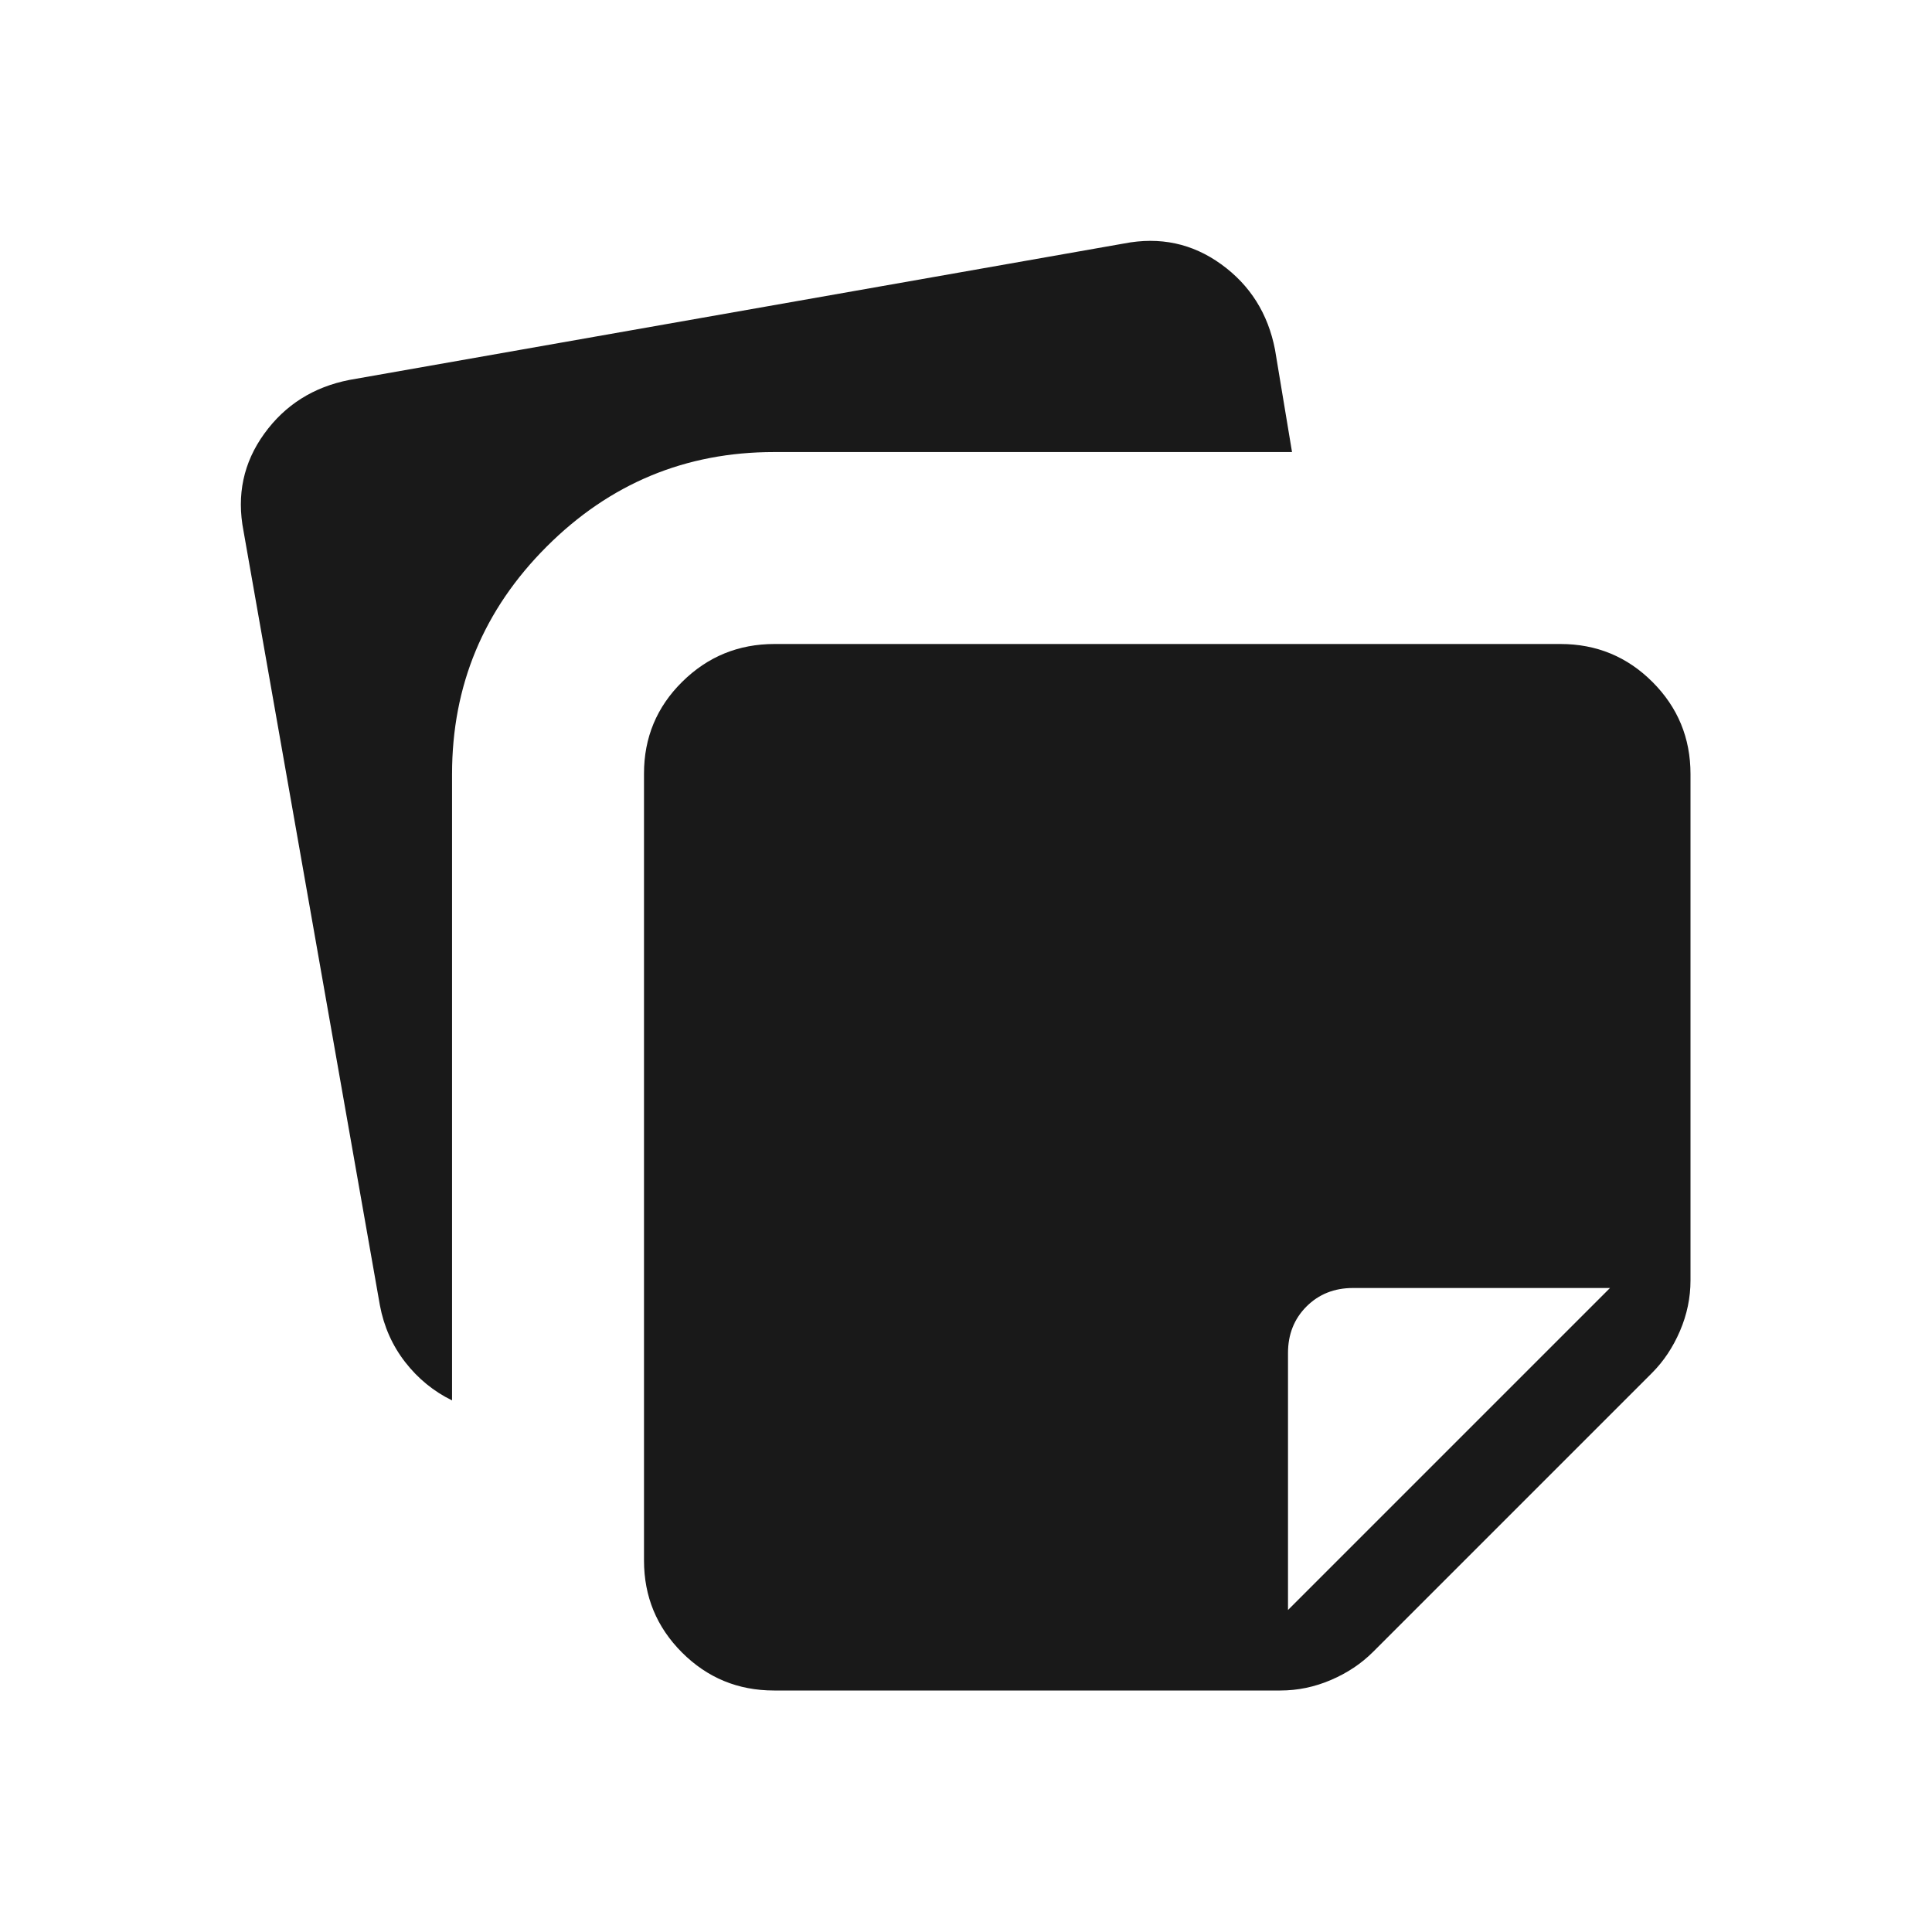
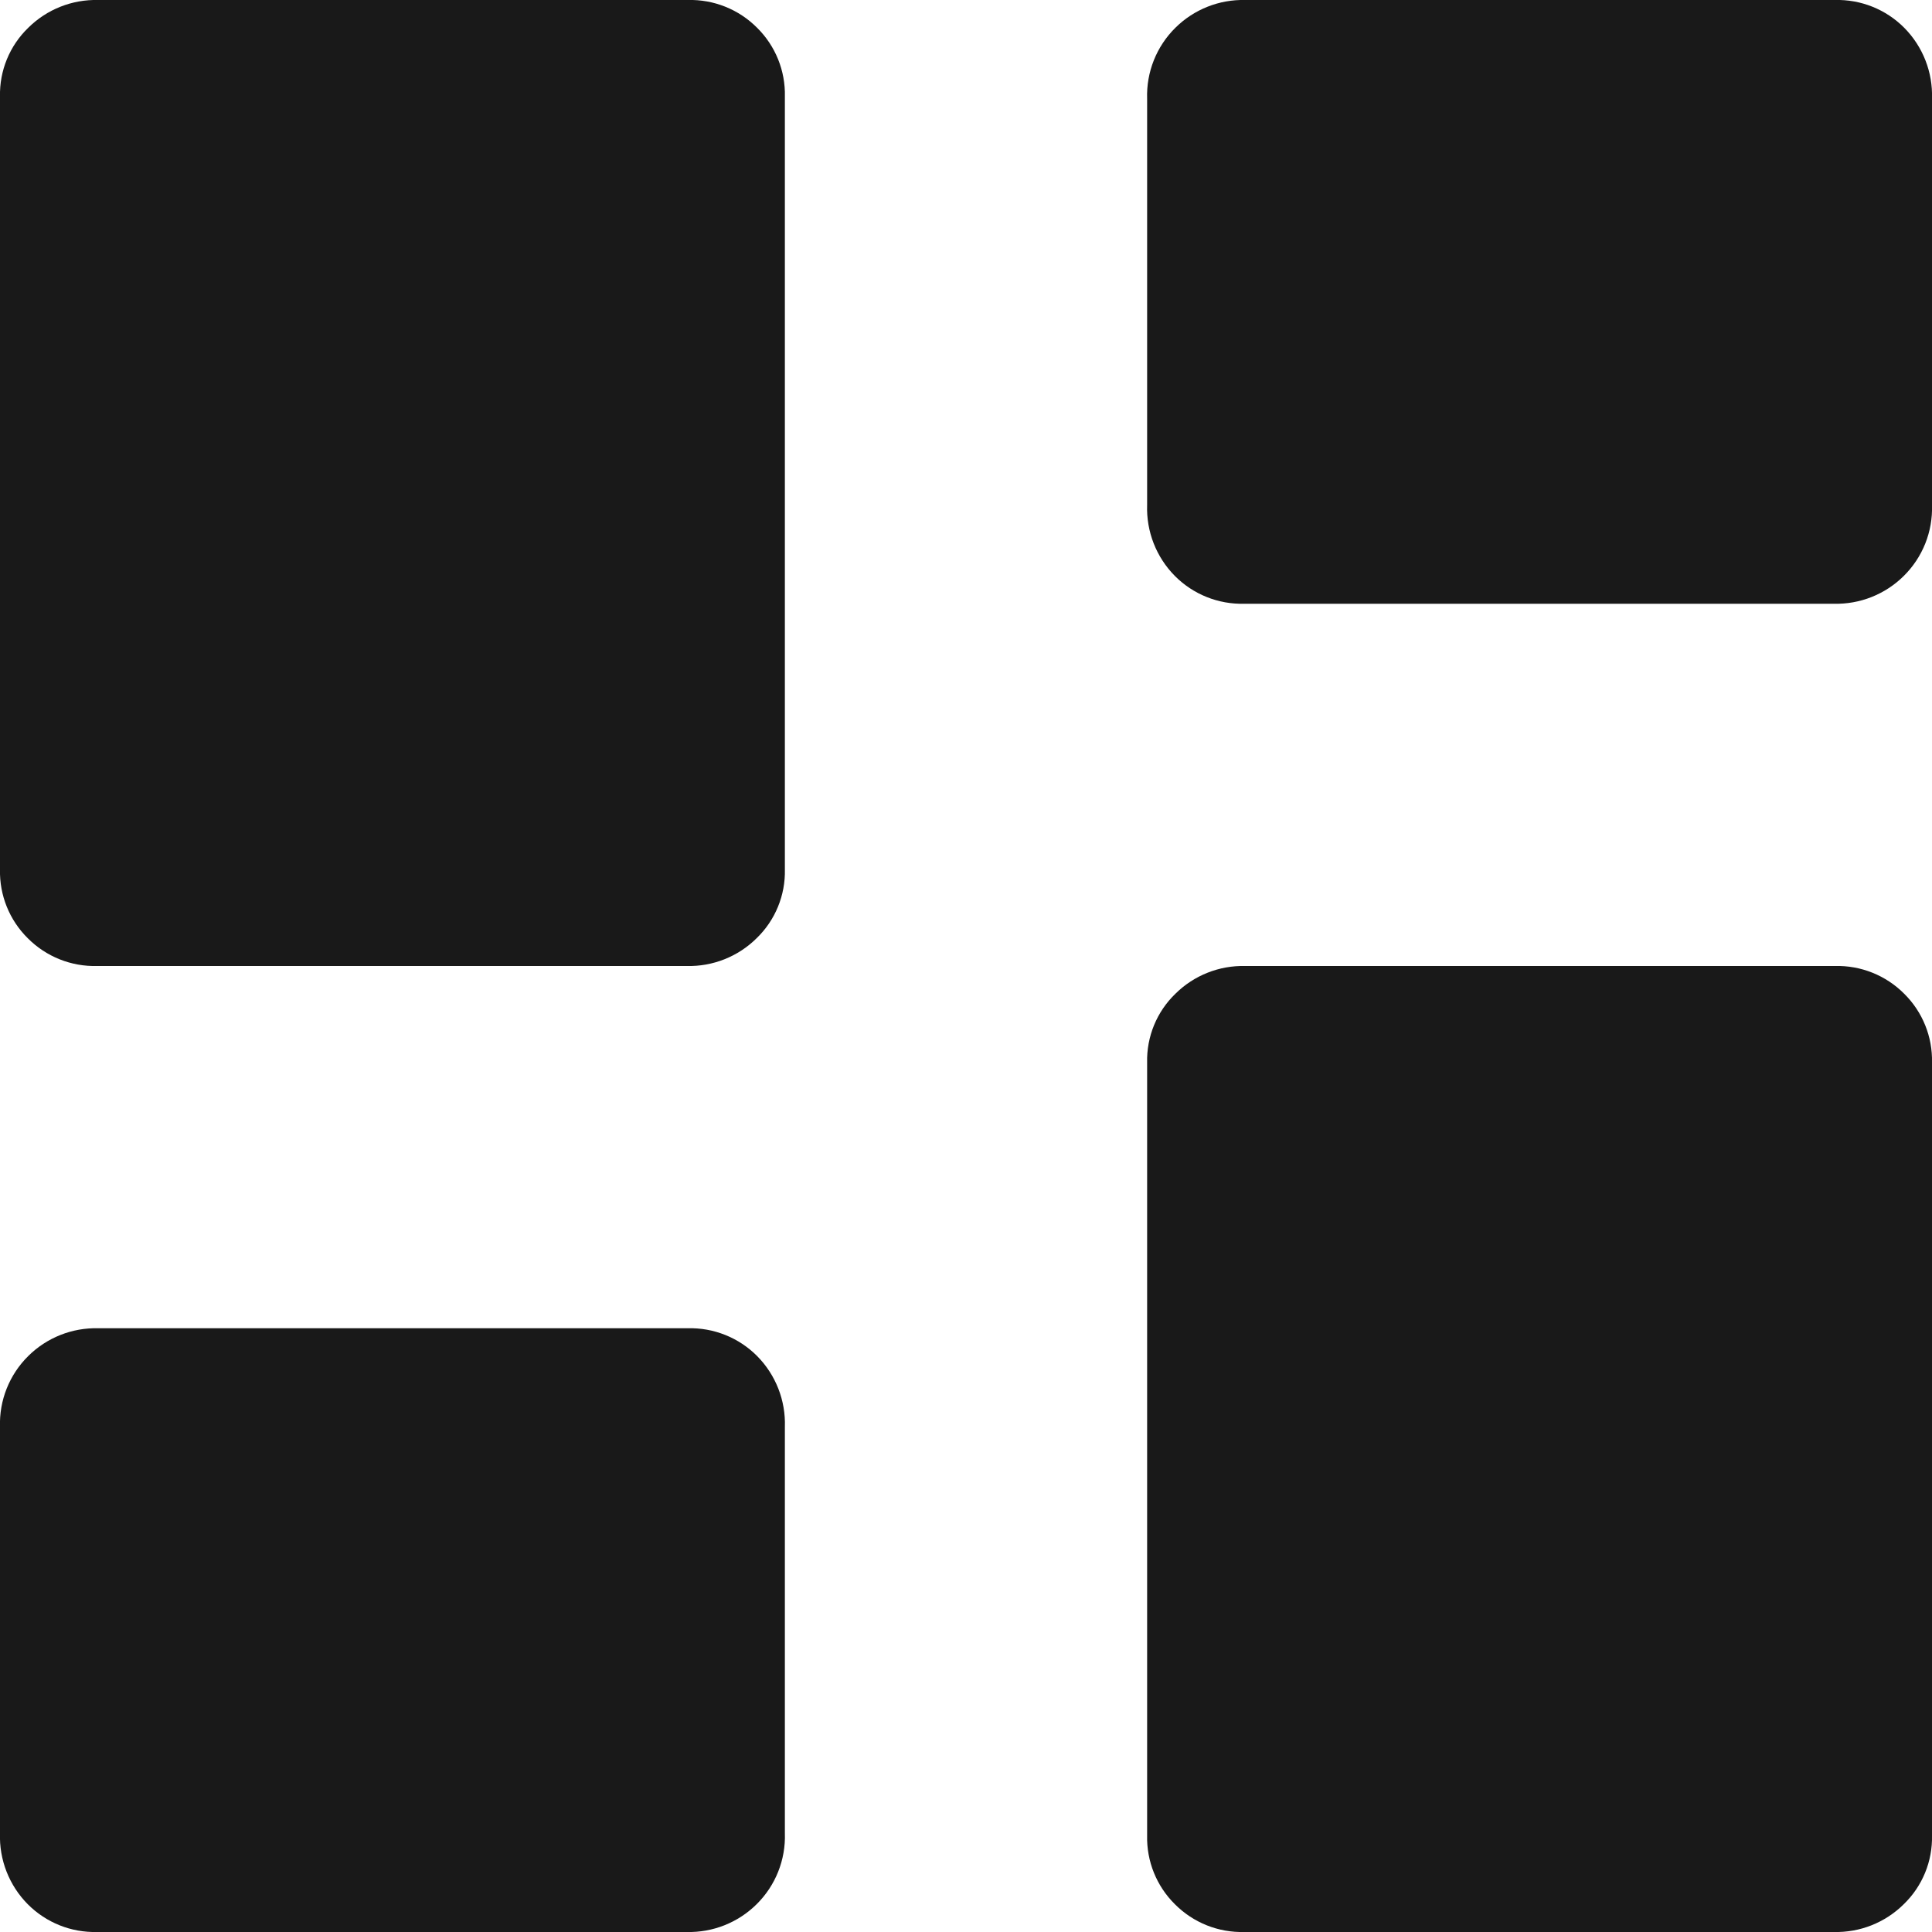
- <svg xmlns="http://www.w3.org/2000/svg" height="24px" viewBox="0 -960 960 960" width="24px" fill="#191919">
-   <path d="M320-184.62v-391q0-26.84 19-45.61T384.85-640h390.53q26.85 0 45.74 18.88Q840-602.23 840-575.38v251.61q0 12.92-5.23 25.12-5.23 12.19-13.92 20.88L682.23-139.15q-8.69 8.69-20.88 13.92-12.2 5.23-25.12 5.23H384.62q-26.85 0-45.74-18.88Q320-157.77 320-184.62ZM121-696.15q-5.23-26.85 10.31-48.35 15.54-21.5 42.38-26.73L558.46-839q26.85-5.23 48.35 10.31 21.5 15.54 26.73 42.38l8.46 50.93H384.62q-66 0-113 47t-47 113v311.23q-13.7-6.7-23.27-19-9.58-12.31-12.58-28.23L121-696.15ZM800-320H672.31q-13.93 0-23.12 9.19-9.19 9.19-9.19 23.12V-160l160-160Z" />
+ <svg xmlns="http://www.w3.org/2000/svg" id="feed_active_icon" width="24" height="24" viewBox="0 0 24 24">
+   <defs>
+     <clipPath id="clip-path">
+       <rect id="사각형_188" data-name="사각형 188" width="24" height="24" transform="translate(212 134)" fill="#cbcbcb" />
+     </clipPath>
+   </defs>
+   <g id="마스크_그룹_77" data-name="마스크 그룹 77" transform="translate(-212 -134)" clip-path="url(#clip-path)">
+     <path id="dashboard_24dp_191919_FILL1_wght200_GRAD0_opsz24" d="M21.458-22.5a1.171,1.171,0,0,1-.863-.345,1.193,1.193,0,0,1-.345-.881v-5.048a1.182,1.182,0,0,1,.351-.881A1.191,1.191,0,0,1,21.47-30h7.322a1.171,1.171,0,0,1,.863.345,1.193,1.193,0,0,1,.345.881v5.048a1.182,1.182,0,0,1-.351.881,1.191,1.191,0,0,1-.869.345ZM7.208-18a1.17,1.17,0,0,1-.863-.345A1.162,1.162,0,0,1,6-19.2v-9.6a1.15,1.15,0,0,1,.351-.855A1.191,1.191,0,0,1,7.22-30h7.322a1.17,1.17,0,0,1,.863.345,1.162,1.162,0,0,1,.345.855v9.6a1.15,1.15,0,0,1-.351.855A1.191,1.191,0,0,1,14.53-18H7.208ZM21.458-6a1.17,1.17,0,0,1-.863-.345A1.162,1.162,0,0,1,20.25-7.2v-9.6a1.15,1.15,0,0,1,.351-.855A1.191,1.191,0,0,1,21.47-18h7.322a1.17,1.17,0,0,1,.863.345A1.162,1.162,0,0,1,30-16.8v9.6a1.15,1.15,0,0,1-.351.855A1.191,1.191,0,0,1,28.78-6H21.458ZM7.208-6a1.171,1.171,0,0,1-.863-.345A1.193,1.193,0,0,1,6-7.226v-5.048a1.182,1.182,0,0,1,.351-.881A1.191,1.191,0,0,1,7.22-13.5h7.322a1.171,1.171,0,0,1,.863.345,1.193,1.193,0,0,1,.345.881v5.048a1.182,1.182,0,0,1-.351.881A1.191,1.191,0,0,1,14.53-6H7.208Z" transform="translate(206 164)" fill="#191919" />
+   </g>
</svg>
